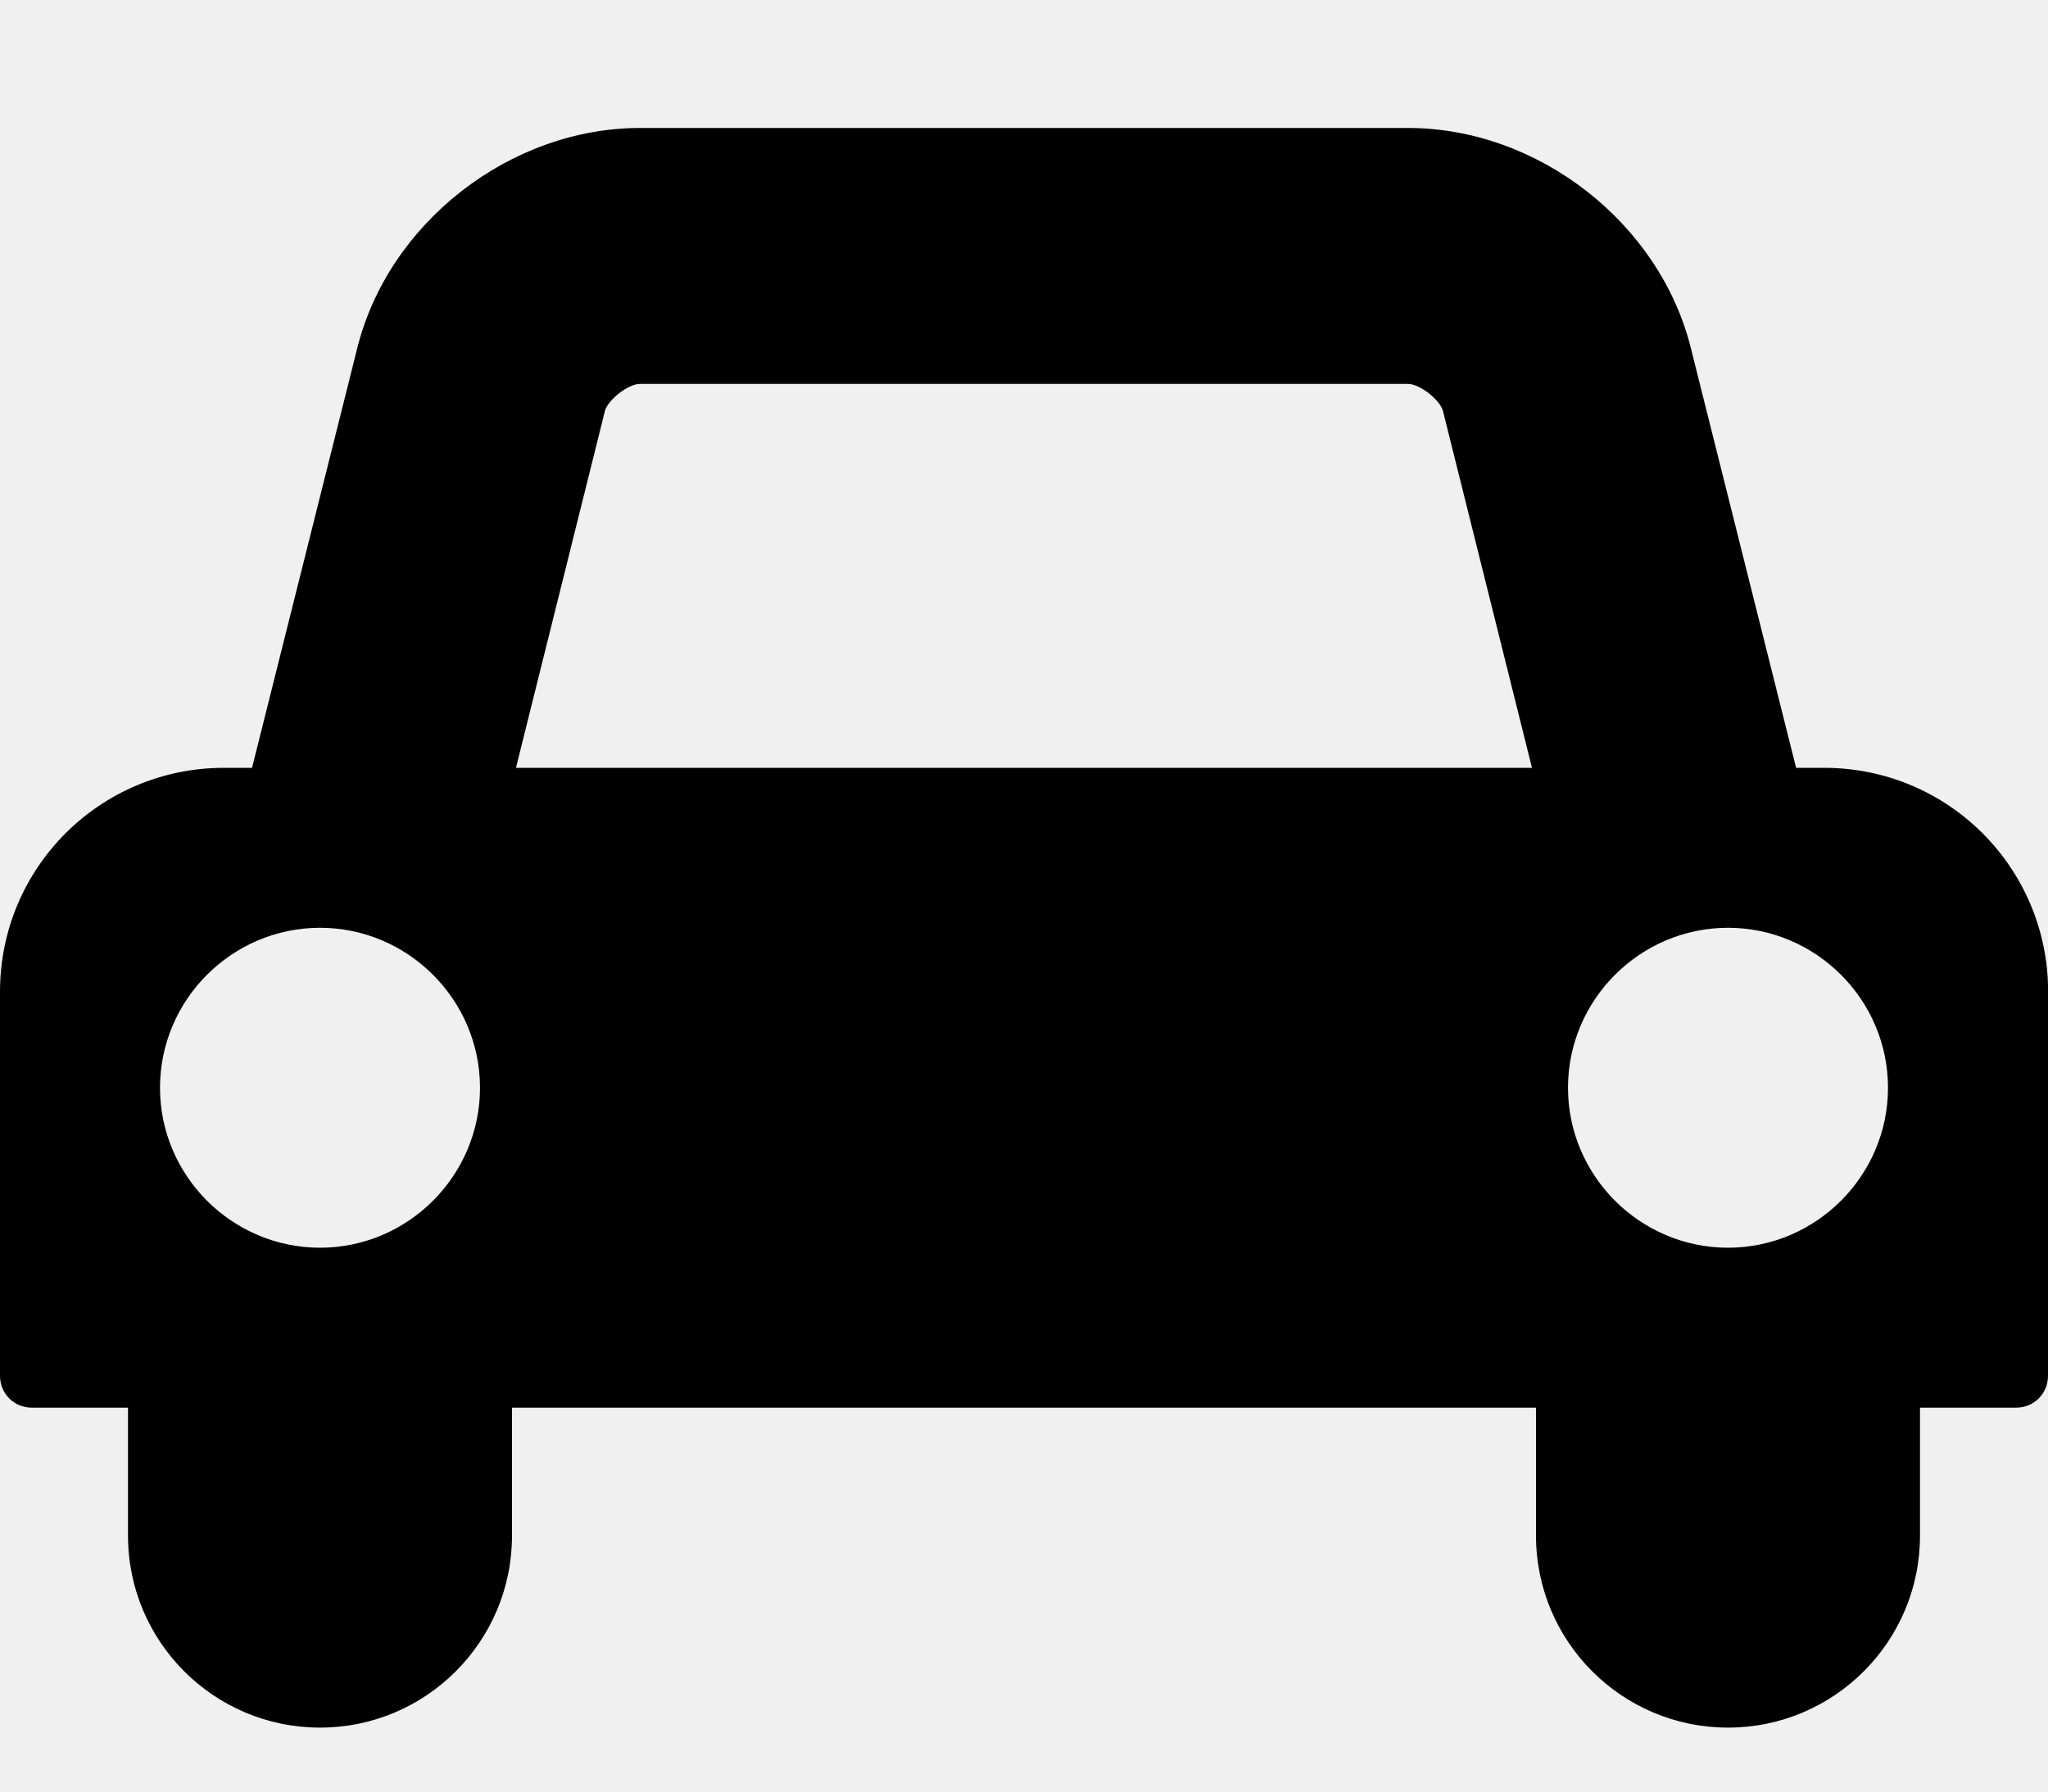
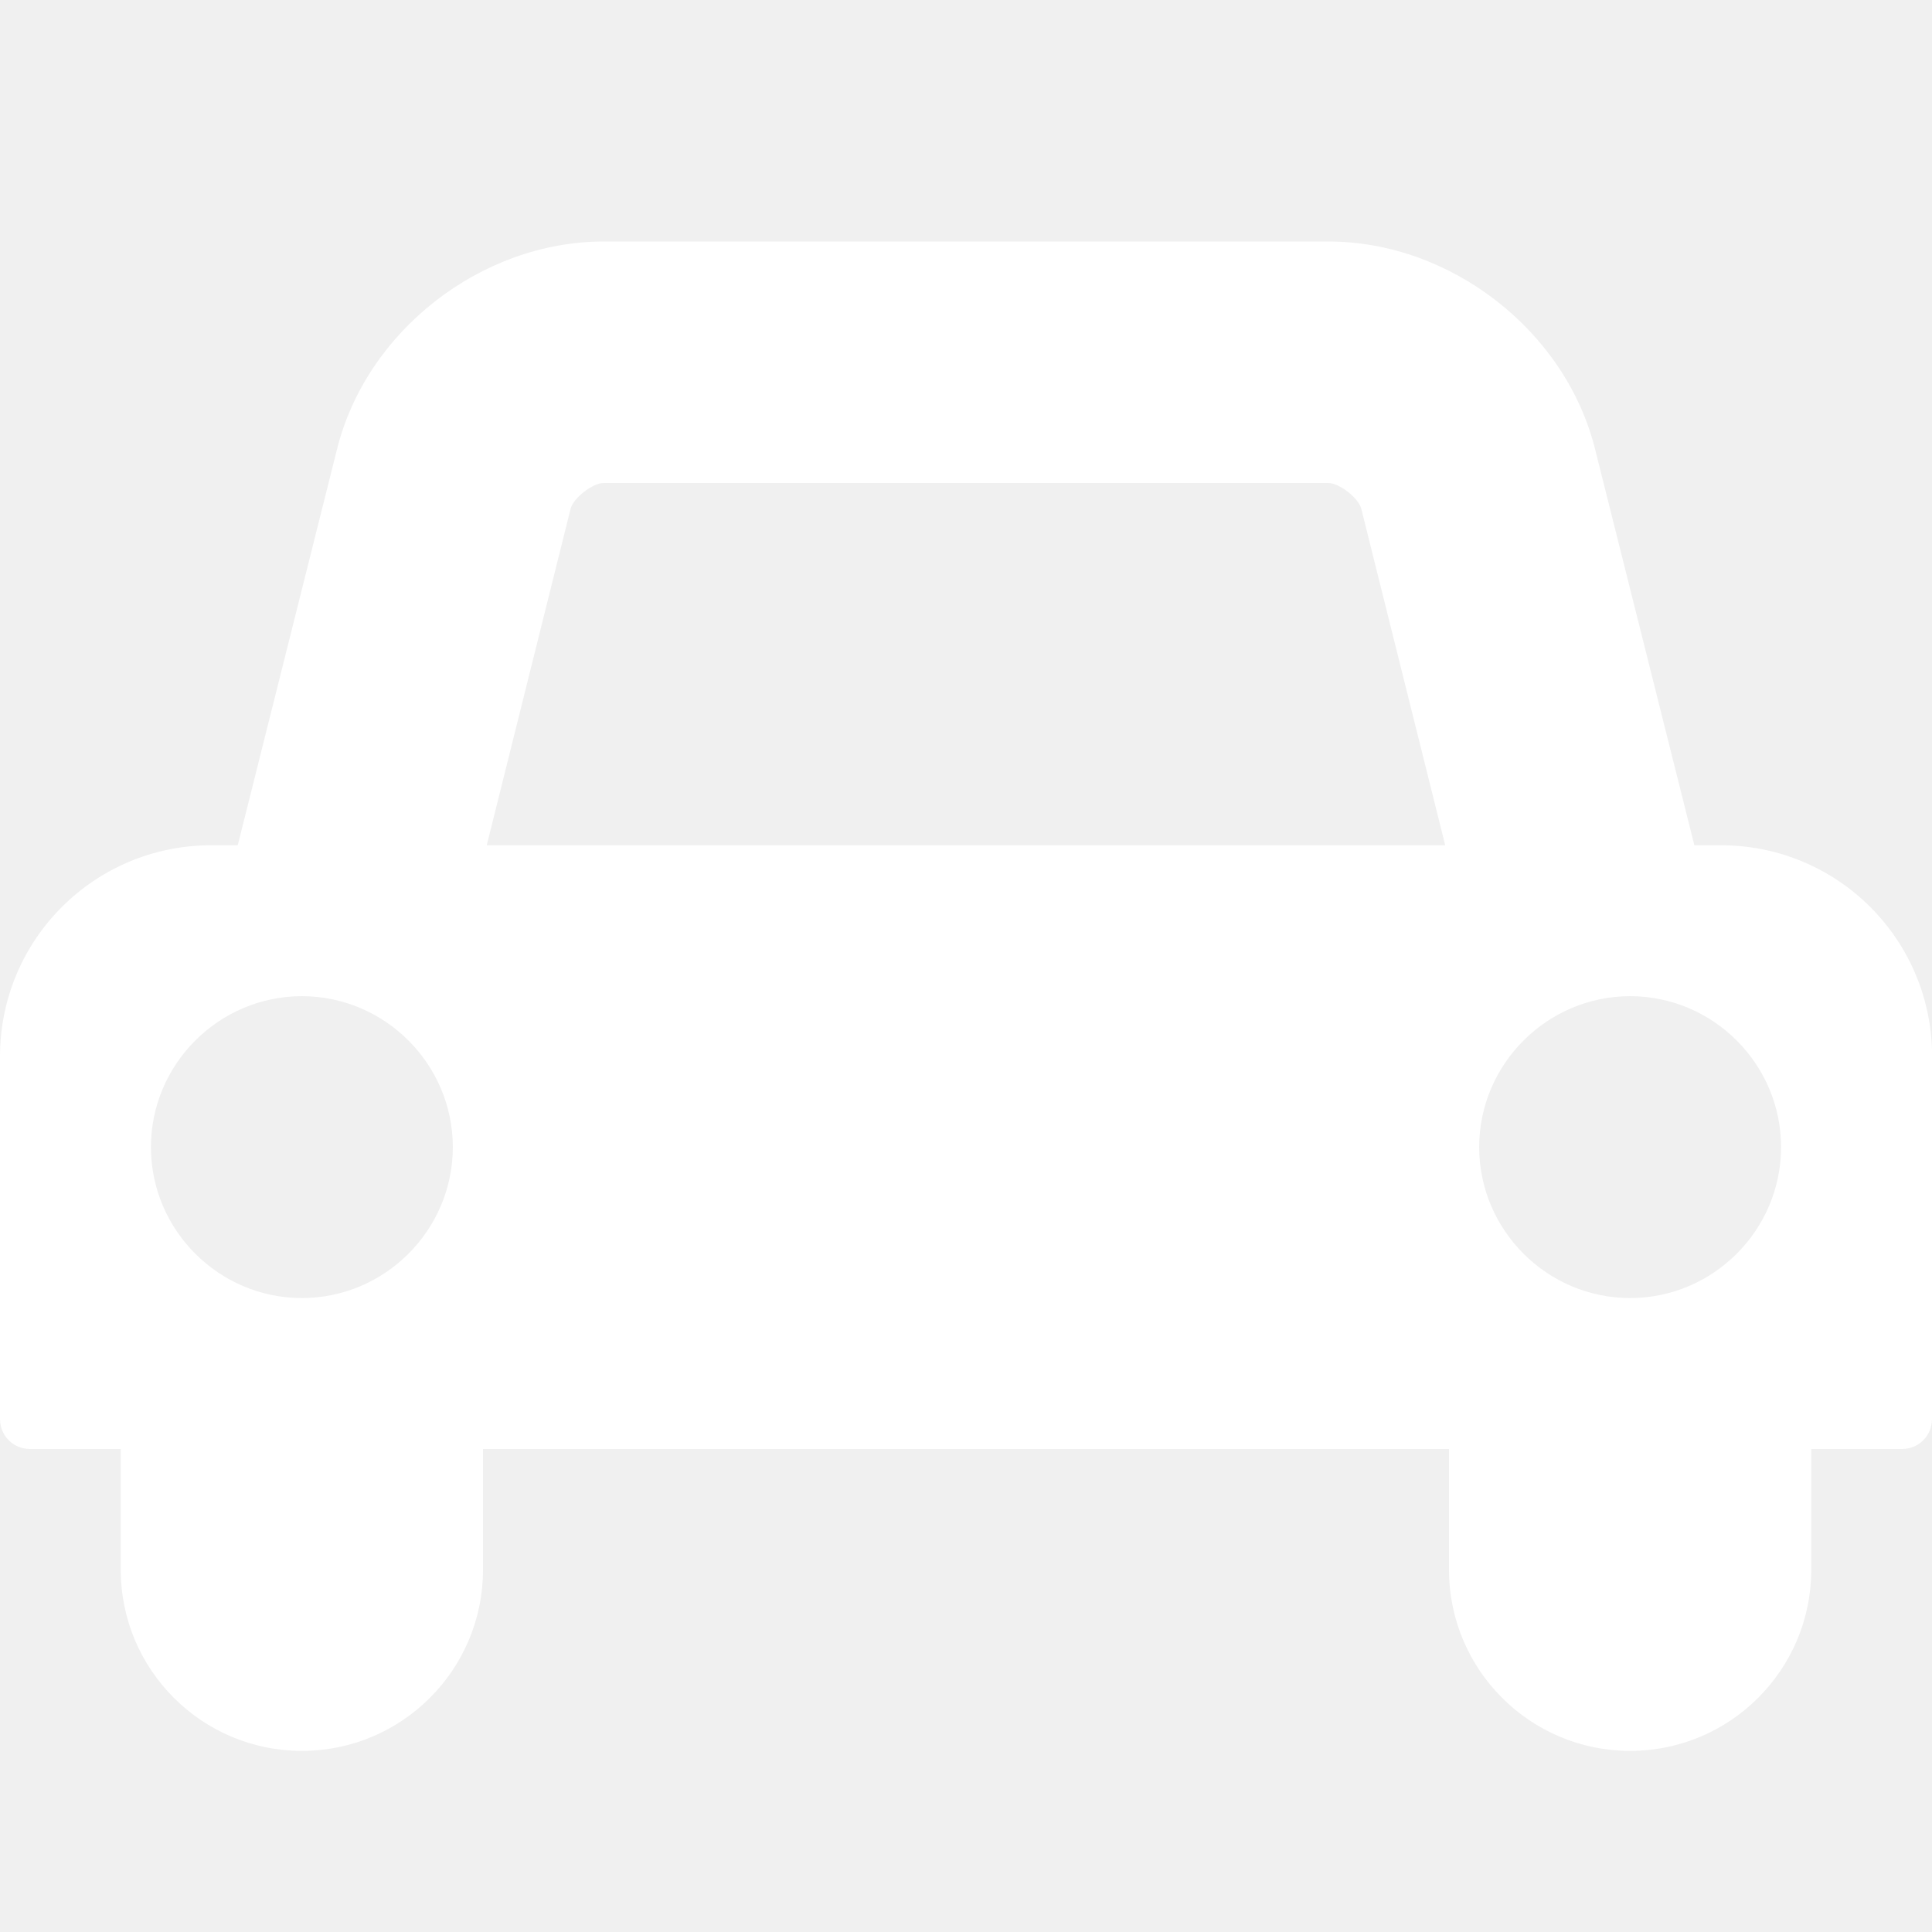
- <svg xmlns="http://www.w3.org/2000/svg" version="1.1" width="32" height="28" viewBox="0 0 32 28">
+ <svg xmlns="http://www.w3.org/2000/svg" version="1.1" width="16" height="16" fill="#fff" viewBox="0 0 32 28">
  <path d="M7.5 17c0-1.375-1.125-2.5-2.5-2.5s-2.5 1.125-2.5 2.5 1.125 2.5 2.5 2.5 2.5-1.125 2.5-2.5zM8.062 12h15.875l-1.391-5.578c-0.047-0.172-0.359-0.422-0.547-0.422h-12c-0.187 0-0.5 0.25-0.547 0.422zM29.5 17c0-1.375-1.125-2.5-2.5-2.5s-2.5 1.125-2.5 2.5 1.125 2.5 2.5 2.5 2.5-1.125 2.5-2.5zM32 15.5v6c0 0.281-0.219 0.5-0.5 0.5h-1.5v2c0 1.656-1.344 3-3 3s-3-1.344-3-3v-2h-16v2c0 1.656-1.344 3-3 3s-3-1.344-3-3v-2h-1.5c-0.281 0-0.5-0.219-0.5-0.5v-6c0-1.937 1.563-3.5 3.5-3.5h0.438l1.641-6.547c0.484-1.969 2.391-3.453 4.422-3.453h12c2.031 0 3.938 1.484 4.422 3.453l1.641 6.547h0.438c1.937 0 3.5 1.563 3.5 3.5z" />
</svg>
